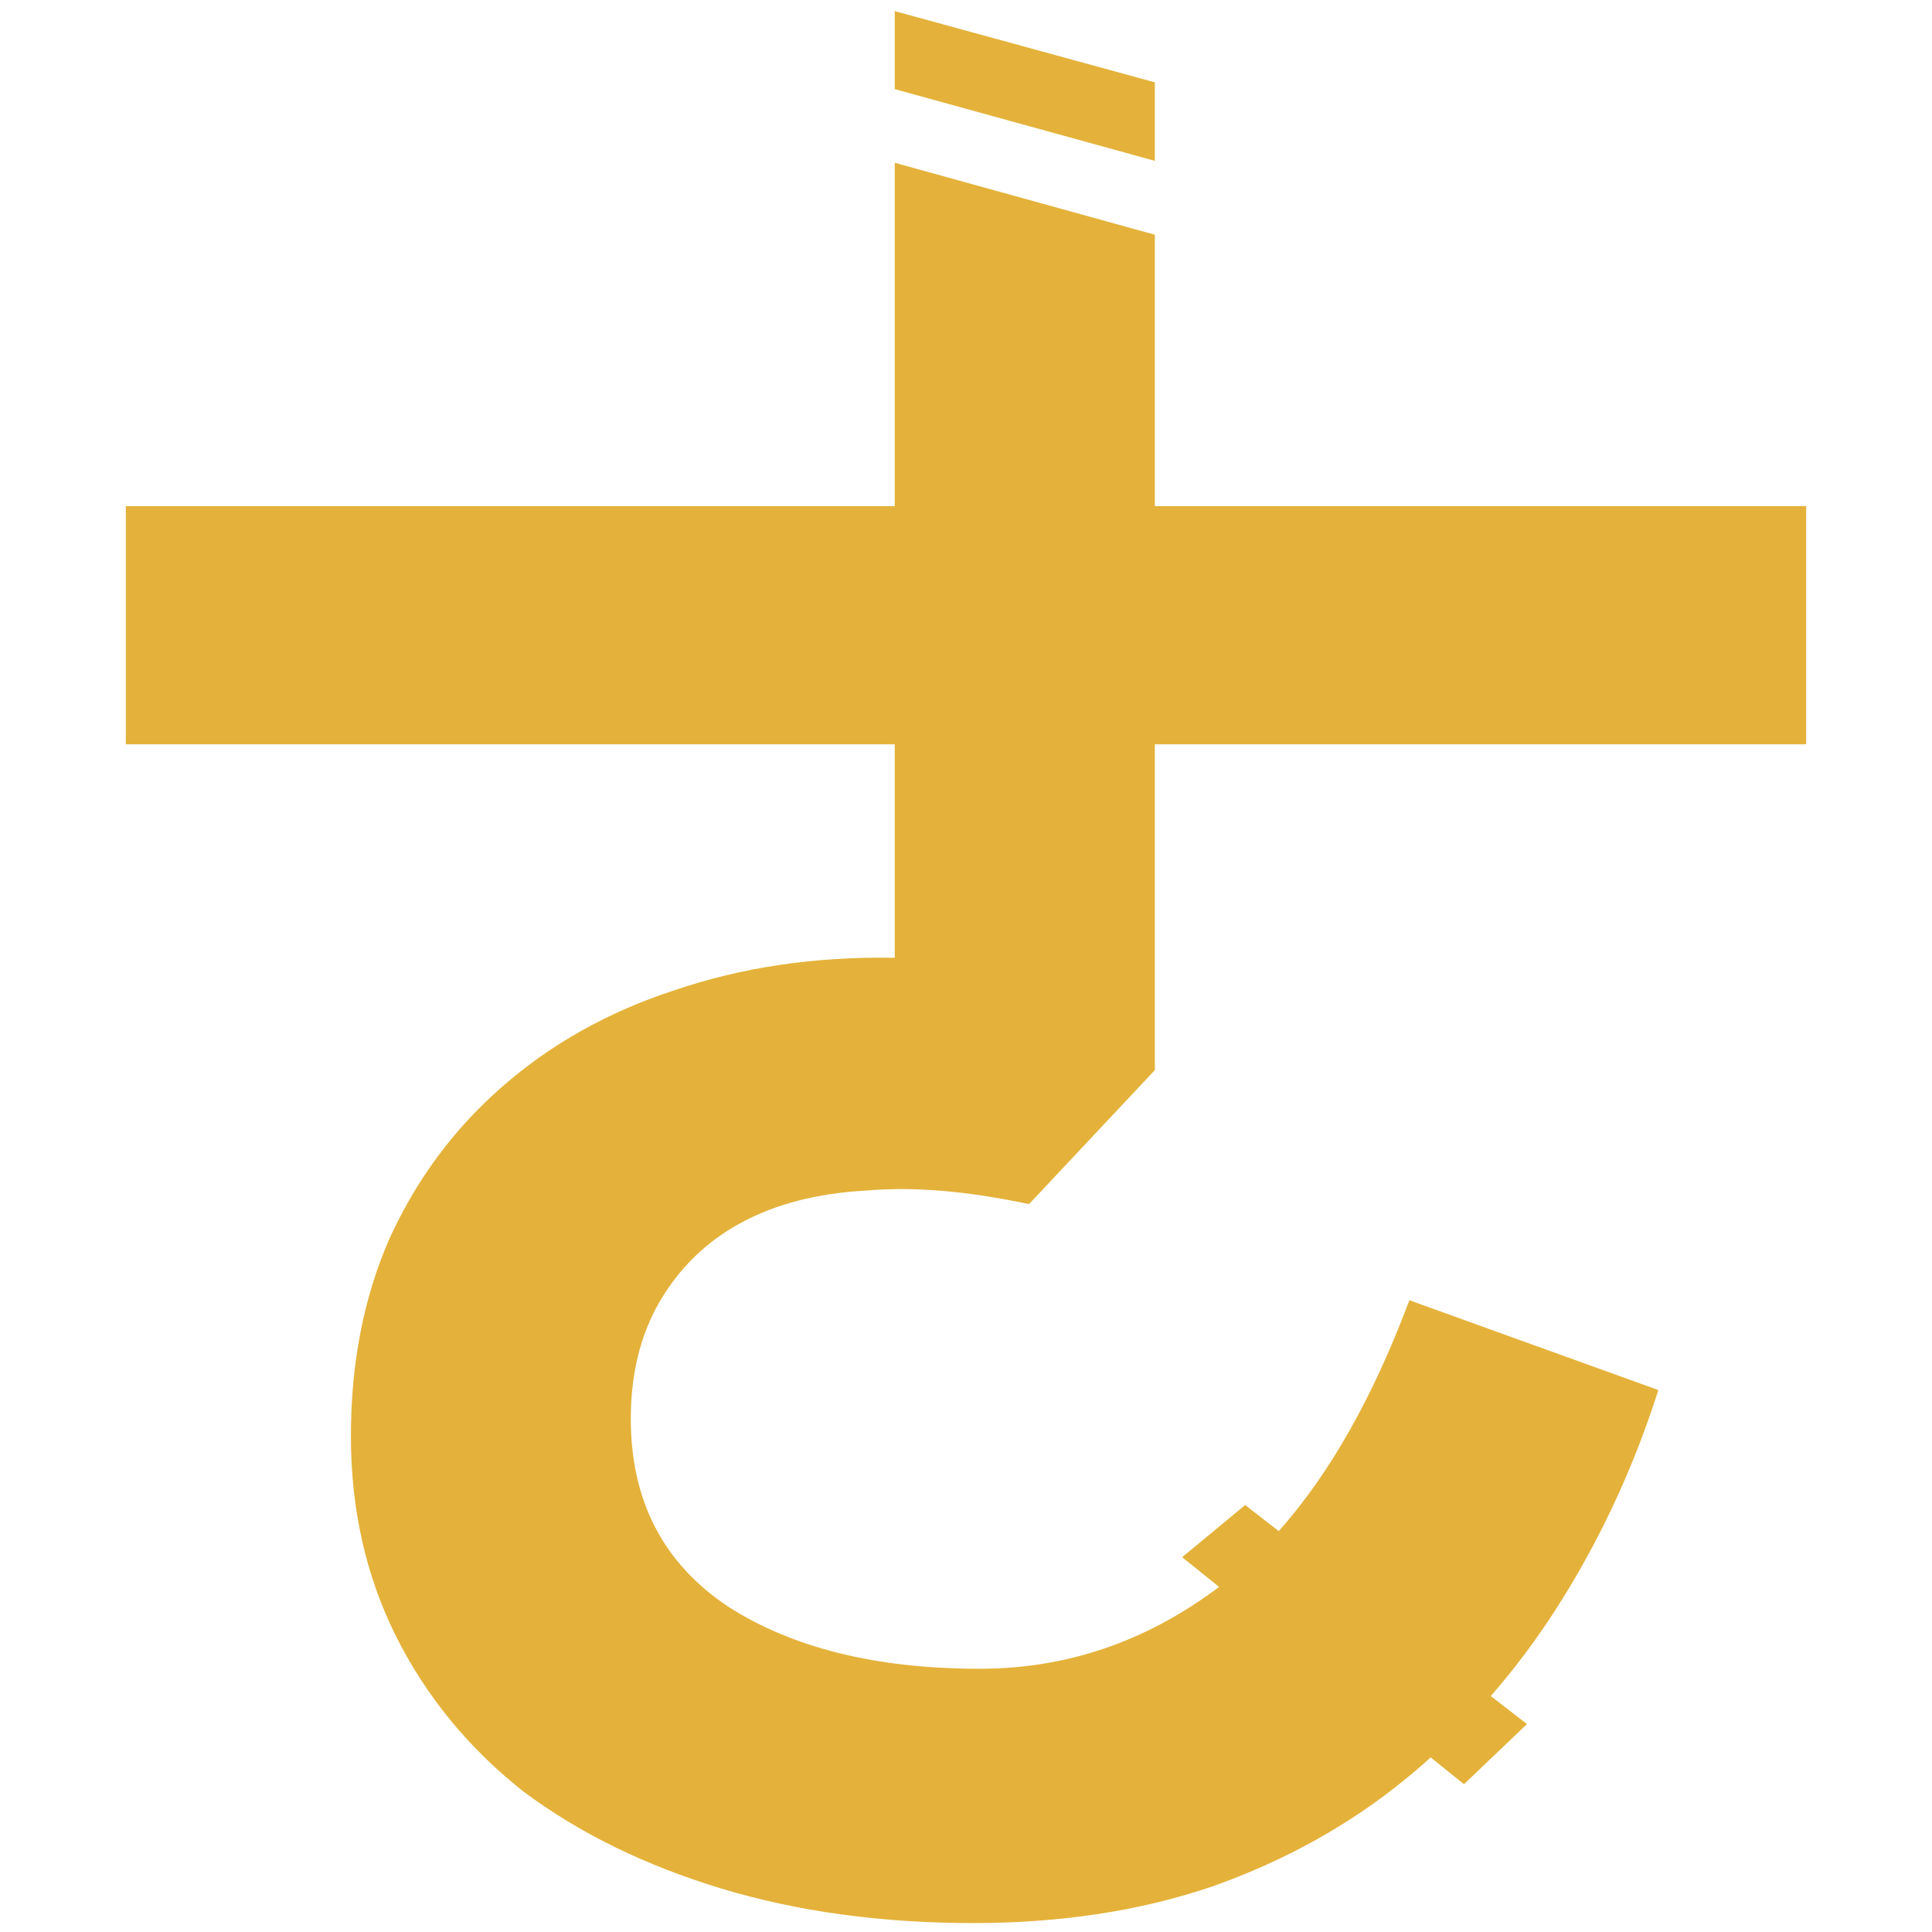
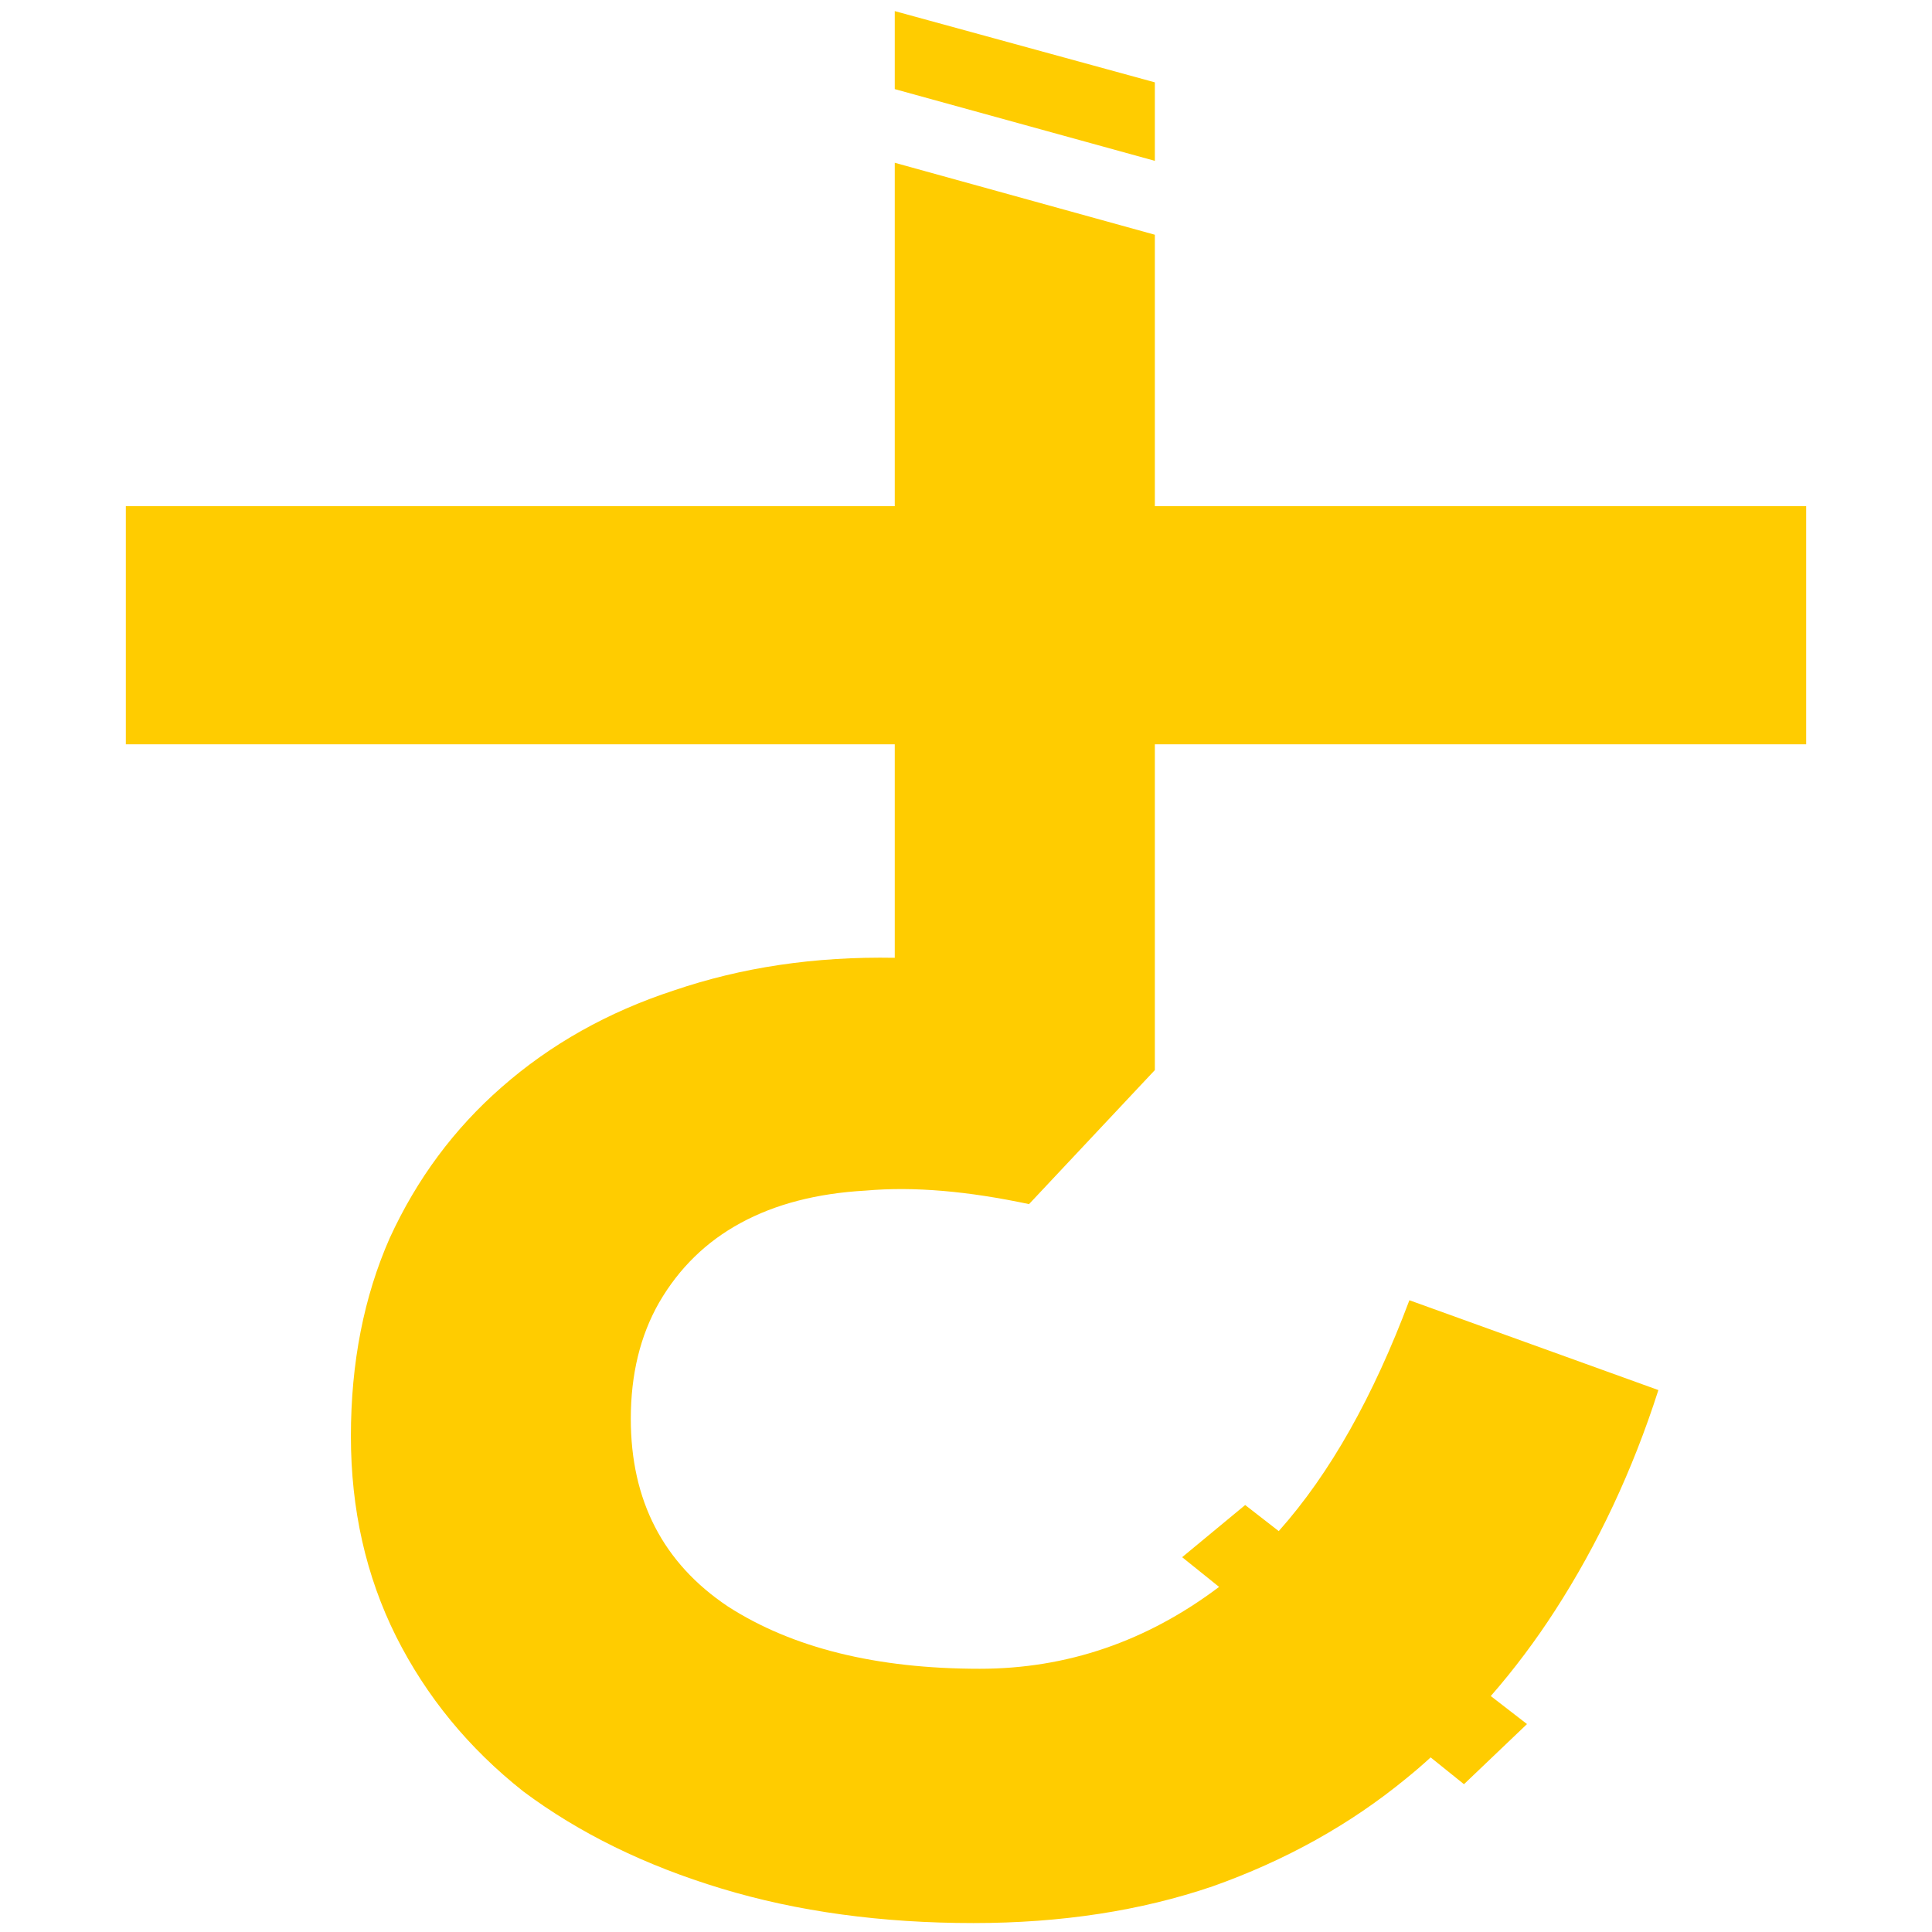
<svg xmlns="http://www.w3.org/2000/svg" version="1.2" viewBox="0 0 800 800" width="600" height="600">
  <style>
- 		.s0 { fill: #e4b23a } 
+ 		.s0 { fill: #ffcc00 } 
	</style>
  <path id="ㄜ" fill-rule="evenodd" class="s0" d="m478.2 443.1l-52.1 55.5c-25-5.3-47.4-7.4-67.7-5.6q-30.2 1.7-51.7 13.4-21.4 11.6-33.8 33-11.7 20.5-11.7 48.1 0 50.8 40.2 77.7 40.1 25.8 104.3 25.8 54.1 0 99.1-33.9l-15.3-12.3 26.1-21.6 13.9 10.8c21.3-23.9 39.2-55.9 54.1-95.6l103.1 37.2c-10.7 33.4-25.1 63.9-42.8 91.3q-12.2 18.9-26.6 35.4l15 11.6-26.1 24.9-13.8-11.1q-4.9 4.5-10.1 8.7-34.8 28.6-80.2 44.7-44.6 15.2-99 15.2-57.2 0-104.4-14.3-47.3-14.3-82-40.2-33.9-26.8-52.7-64.2-18.7-37.5-18.7-82.9 0-45.6 16.1-82.1 16.8-36.6 46.3-62.4 30.4-26.7 71.4-40.1c27.9-9.5 58.1-14.1 91.4-13.5v-88.4h-318.4v-98.6h318.4v-142.2l107.7 29.8v112.4h269.7v98.6h-269.7zm-107.7-438.5l107.7 29.5v32.5l-107.7-29.7z" />
</svg>
